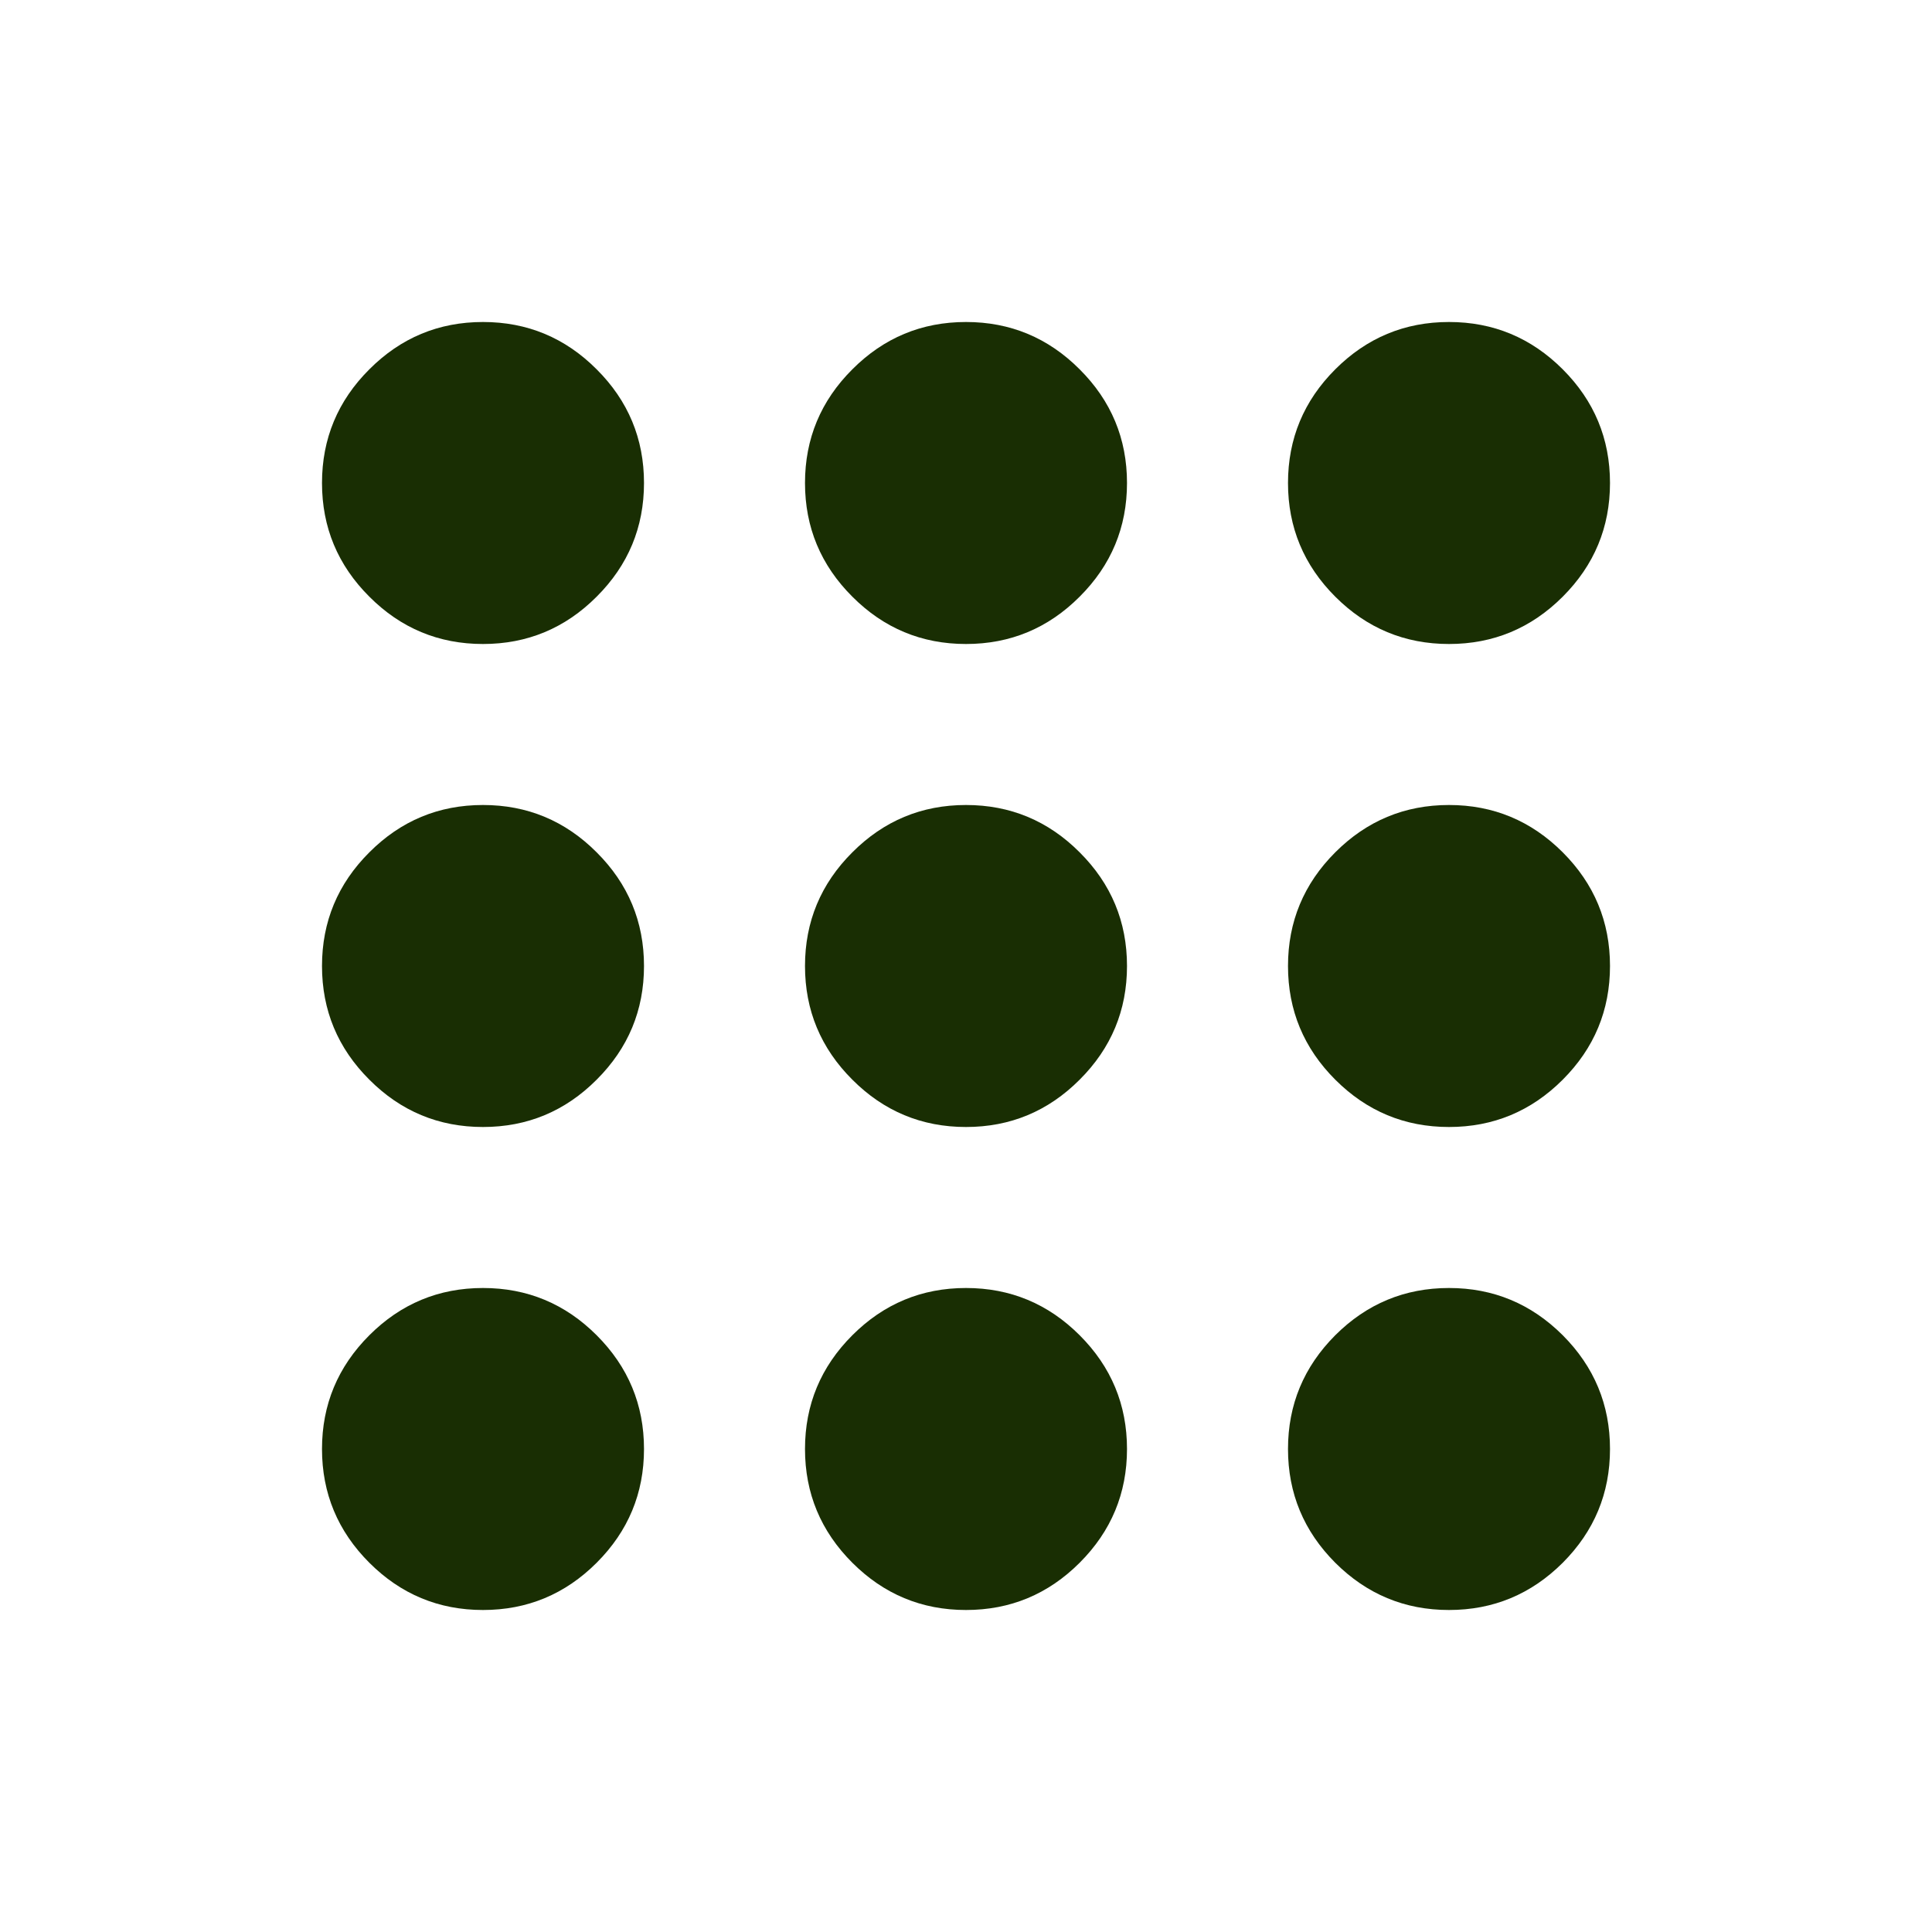
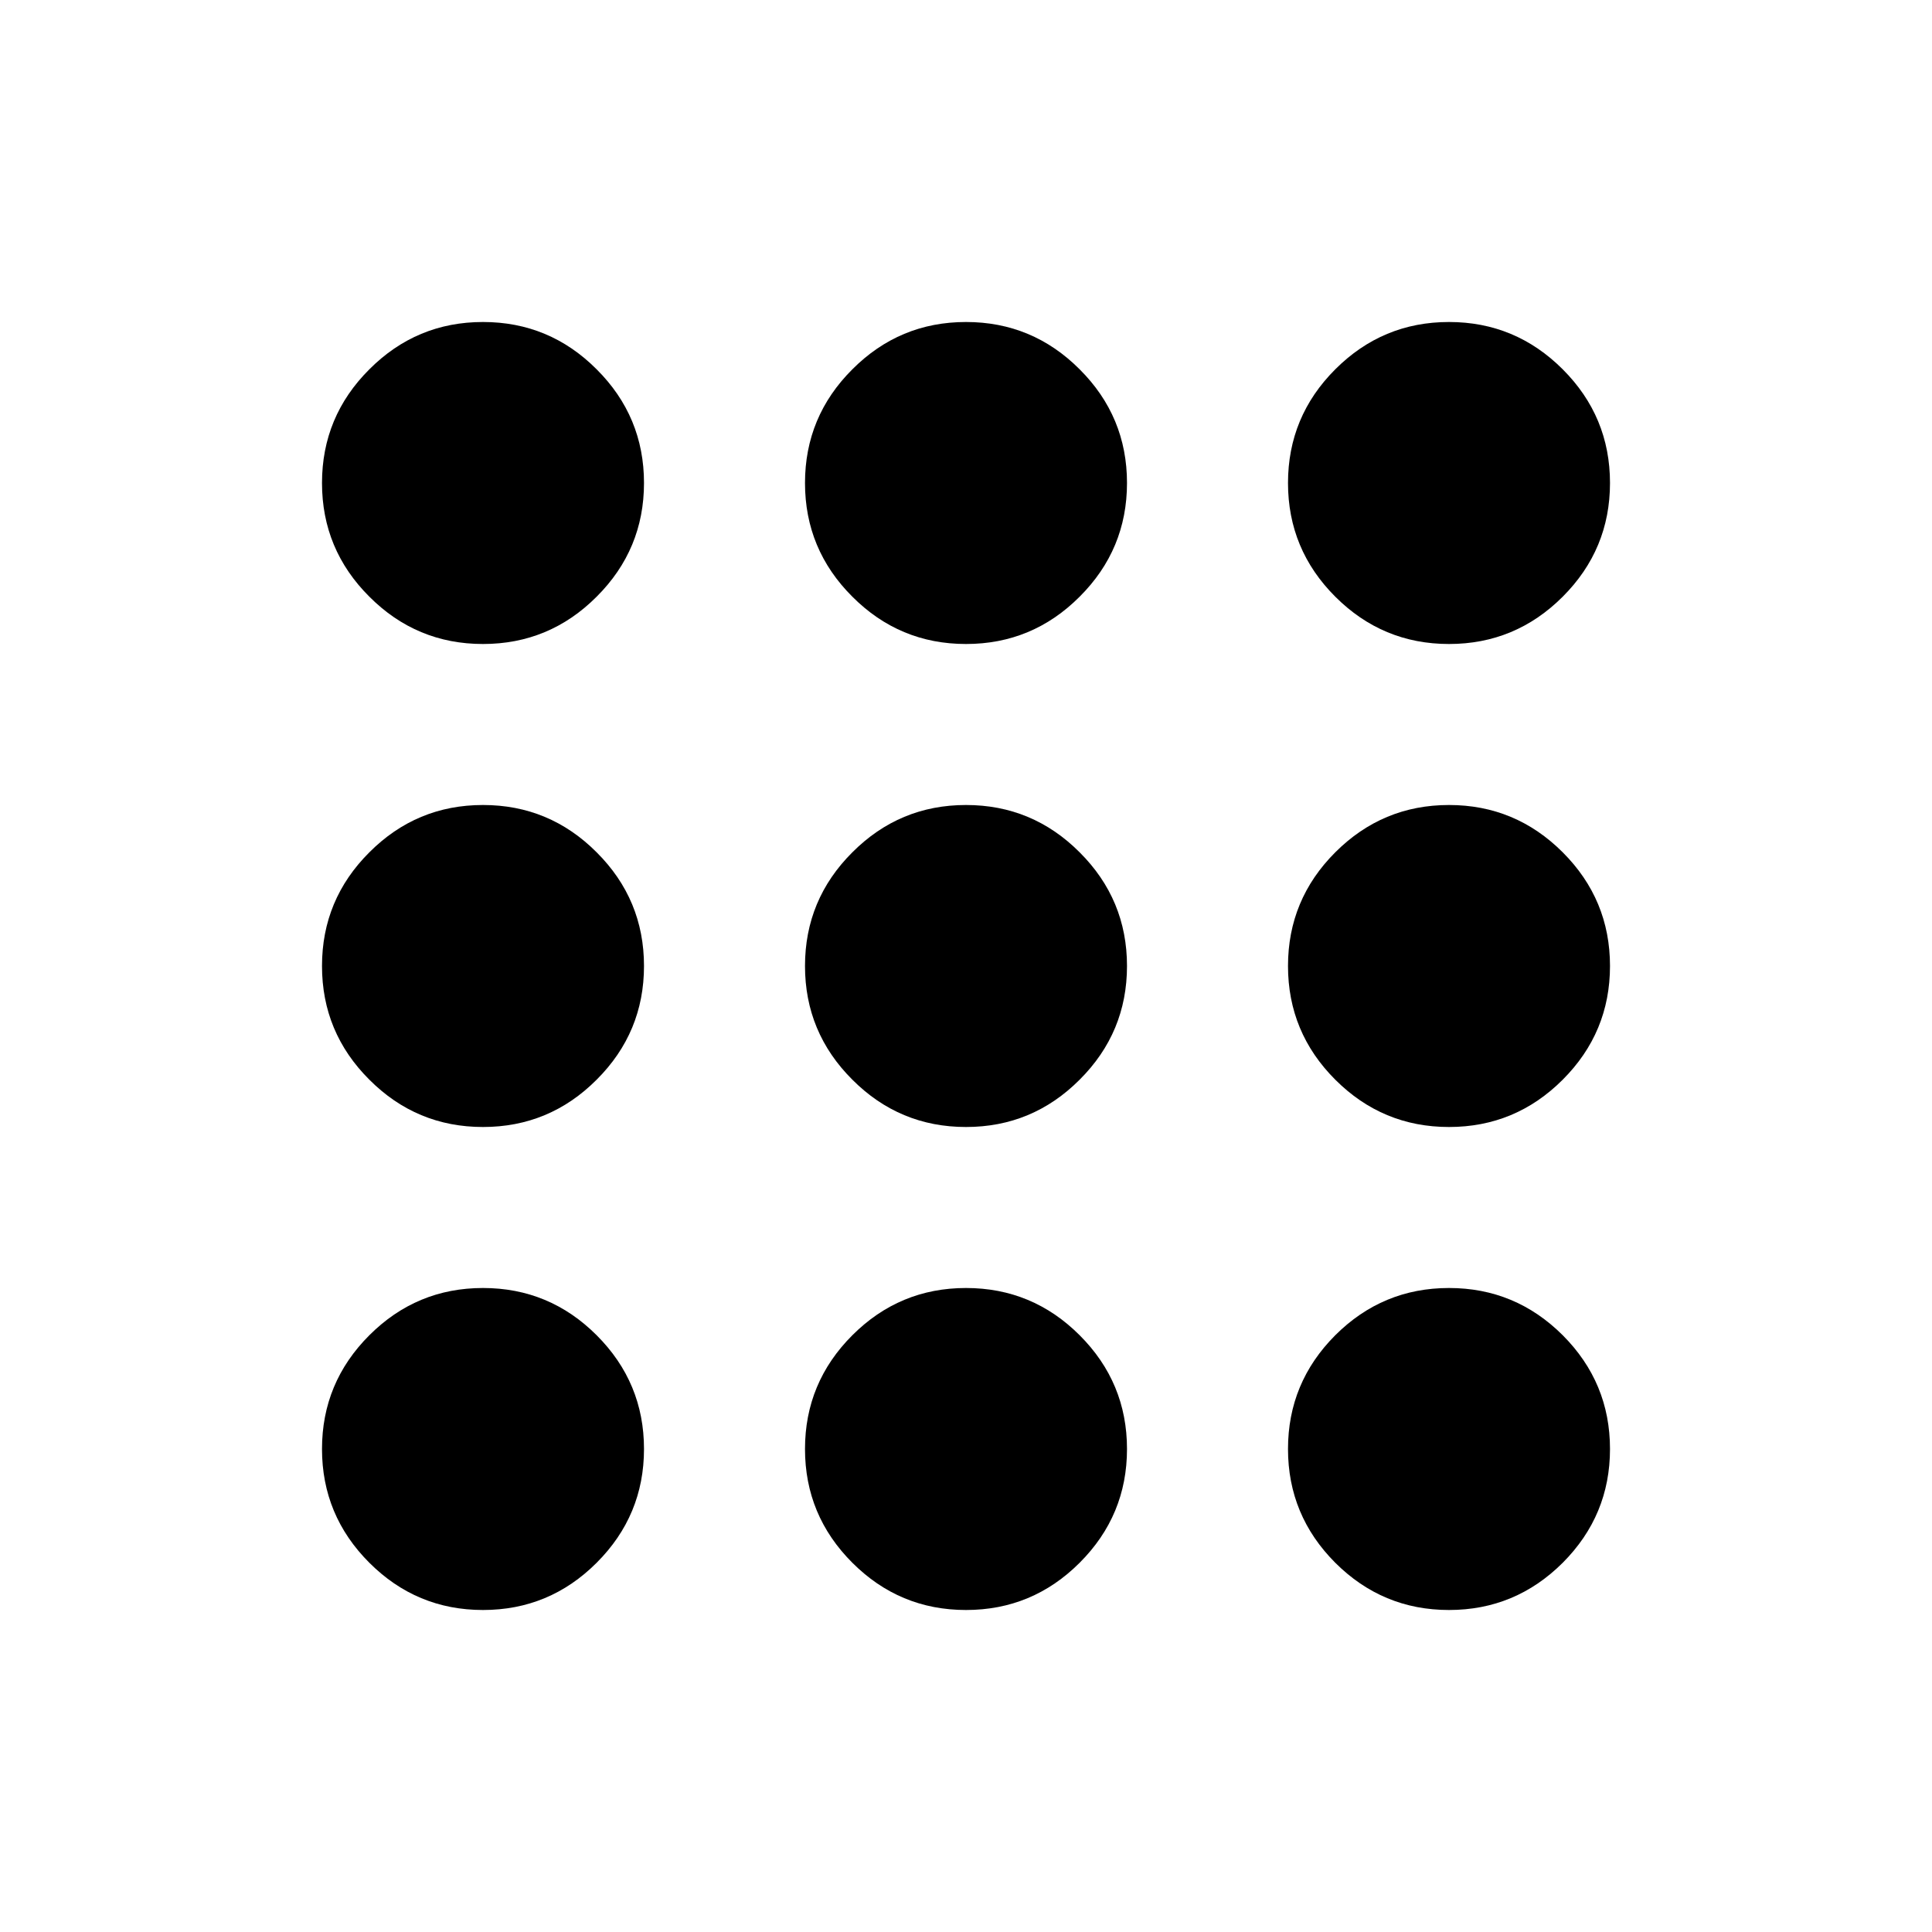
<svg xmlns="http://www.w3.org/2000/svg" width="24" height="24" viewBox="0 0 24 24" fill="none">
-   <path d="M4.588 19.413C4.196 19.021 4 18.55 4 18C4 17.45 4.196 16.979 4.588 16.587C4.979 16.196 5.45 16 6 16C6.55 16 7.021 16.196 7.412 16.587C7.804 16.979 8 17.45 8 18C8 18.55 7.804 19.021 7.412 19.413C7.021 19.804 6.55 20 6 20C5.45 20 4.979 19.804 4.588 19.413ZM10.588 19.413C10.196 19.021 10 18.55 10 18C10 17.45 10.196 16.979 10.588 16.587C10.979 16.196 11.45 16 12 16C12.55 16 13.021 16.196 13.412 16.587C13.804 16.979 14 17.45 14 18C14 18.55 13.804 19.021 13.412 19.413C13.021 19.804 12.55 20 12 20C11.45 20 10.979 19.804 10.588 19.413ZM16.587 19.413C16.196 19.021 16 18.55 16 18C16 17.45 16.196 16.979 16.587 16.587C16.979 16.196 17.45 16 18 16C18.55 16 19.021 16.196 19.413 16.587C19.804 16.979 20 17.45 20 18C20 18.55 19.804 19.021 19.413 19.413C19.021 19.804 18.55 20 18 20C17.45 20 16.979 19.804 16.587 19.413ZM4.588 13.412C4.196 13.021 4 12.55 4 12C4 11.45 4.196 10.979 4.588 10.588C4.979 10.196 5.45 10 6 10C6.55 10 7.021 10.196 7.412 10.588C7.804 10.979 8 11.45 8 12C8 12.55 7.804 13.021 7.412 13.412C7.021 13.804 6.55 14 6 14C5.45 14 4.979 13.804 4.588 13.412ZM10.588 13.412C10.196 13.021 10 12.55 10 12C10 11.45 10.196 10.979 10.588 10.588C10.979 10.196 11.45 10 12 10C12.55 10 13.021 10.196 13.412 10.588C13.804 10.979 14 11.45 14 12C14 12.55 13.804 13.021 13.412 13.412C13.021 13.804 12.55 14 12 14C11.45 14 10.979 13.804 10.588 13.412ZM16.587 13.412C16.196 13.021 16 12.55 16 12C16 11.45 16.196 10.979 16.587 10.588C16.979 10.196 17.45 10 18 10C18.55 10 19.021 10.196 19.413 10.588C19.804 10.979 20 11.45 20 12C20 12.55 19.804 13.021 19.413 13.412C19.021 13.804 18.55 14 18 14C17.45 14 16.979 13.804 16.587 13.412ZM4.588 7.412C4.196 7.021 4 6.55 4 6C4 5.45 4.196 4.979 4.588 4.588C4.979 4.196 5.45 4 6 4C6.55 4 7.021 4.196 7.412 4.588C7.804 4.979 8 5.45 8 6C8 6.55 7.804 7.021 7.412 7.412C7.021 7.804 6.55 8 6 8C5.45 8 4.979 7.804 4.588 7.412ZM10.588 7.412C10.196 7.021 10 6.55 10 6C10 5.45 10.196 4.979 10.588 4.588C10.979 4.196 11.45 4 12 4C12.55 4 13.021 4.196 13.412 4.588C13.804 4.979 14 5.45 14 6C14 6.55 13.804 7.021 13.412 7.412C13.021 7.804 12.55 8 12 8C11.45 8 10.979 7.804 10.588 7.412ZM16.587 7.412C16.196 7.021 16 6.55 16 6C16 5.45 16.196 4.979 16.587 4.588C16.979 4.196 17.45 4 18 4C18.55 4 19.021 4.196 19.413 4.588C19.804 4.979 20 5.45 20 6C20 6.55 19.804 7.021 19.413 7.412C19.021 7.804 18.55 8 18 8C17.45 8 16.979 7.804 16.587 7.412Z" fill="#192E03" />
+   <path d="M4.588 19.413C4.196 19.021 4 18.55 4 18C4 17.45 4.196 16.979 4.588 16.587C4.979 16.196 5.45 16 6 16C6.55 16 7.021 16.196 7.412 16.587C7.804 16.979 8 17.45 8 18C8 18.55 7.804 19.021 7.412 19.413C7.021 19.804 6.55 20 6 20C5.45 20 4.979 19.804 4.588 19.413ZM10.588 19.413C10.196 19.021 10 18.55 10 18C10 17.45 10.196 16.979 10.588 16.587C10.979 16.196 11.45 16 12 16C12.55 16 13.021 16.196 13.412 16.587C13.804 16.979 14 17.45 14 18C14 18.55 13.804 19.021 13.412 19.413C13.021 19.804 12.55 20 12 20C11.45 20 10.979 19.804 10.588 19.413ZM16.587 19.413C16.196 19.021 16 18.55 16 18C16 17.45 16.196 16.979 16.587 16.587C16.979 16.196 17.45 16 18 16C18.55 16 19.021 16.196 19.413 16.587C19.804 16.979 20 17.45 20 18C20 18.55 19.804 19.021 19.413 19.413C19.021 19.804 18.55 20 18 20C17.45 20 16.979 19.804 16.587 19.413ZM4.588 13.412C4.196 13.021 4 12.55 4 12C4 11.45 4.196 10.979 4.588 10.588C4.979 10.196 5.45 10 6 10C6.55 10 7.021 10.196 7.412 10.588C7.804 10.979 8 11.45 8 12C8 12.55 7.804 13.021 7.412 13.412C7.021 13.804 6.55 14 6 14C5.45 14 4.979 13.804 4.588 13.412ZM10.588 13.412C10.196 13.021 10 12.55 10 12C10 11.45 10.196 10.979 10.588 10.588C10.979 10.196 11.45 10 12 10C12.55 10 13.021 10.196 13.412 10.588C13.804 10.979 14 11.45 14 12C14 12.55 13.804 13.021 13.412 13.412C13.021 13.804 12.55 14 12 14C11.45 14 10.979 13.804 10.588 13.412ZM16.587 13.412C16.196 13.021 16 12.55 16 12C16 11.45 16.196 10.979 16.587 10.588C16.979 10.196 17.45 10 18 10C18.55 10 19.021 10.196 19.413 10.588C19.804 10.979 20 11.45 20 12C20 12.55 19.804 13.021 19.413 13.412C19.021 13.804 18.55 14 18 14C17.45 14 16.979 13.804 16.587 13.412ZM4.588 7.412C4.196 7.021 4 6.55 4 6C4 5.45 4.196 4.979 4.588 4.588C4.979 4.196 5.45 4 6 4C6.55 4 7.021 4.196 7.412 4.588C7.804 4.979 8 5.45 8 6C8 6.55 7.804 7.021 7.412 7.412C7.021 7.804 6.55 8 6 8C5.45 8 4.979 7.804 4.588 7.412ZM10.588 7.412C10.196 7.021 10 6.55 10 6C10 5.45 10.196 4.979 10.588 4.588C10.979 4.196 11.45 4 12 4C12.55 4 13.021 4.196 13.412 4.588C13.804 4.979 14 5.45 14 6C14 6.55 13.804 7.021 13.412 7.412C13.021 7.804 12.55 8 12 8C11.45 8 10.979 7.804 10.588 7.412ZM16.587 7.412C16.196 7.021 16 6.55 16 6C16 5.45 16.196 4.979 16.587 4.588C16.979 4.196 17.45 4 18 4C18.55 4 19.021 4.196 19.413 4.588C19.804 4.979 20 5.45 20 6C20 6.55 19.804 7.021 19.413 7.412C19.021 7.804 18.55 8 18 8C17.45 8 16.979 7.804 16.587 7.412Z" fill="currentColor" />
</svg>
